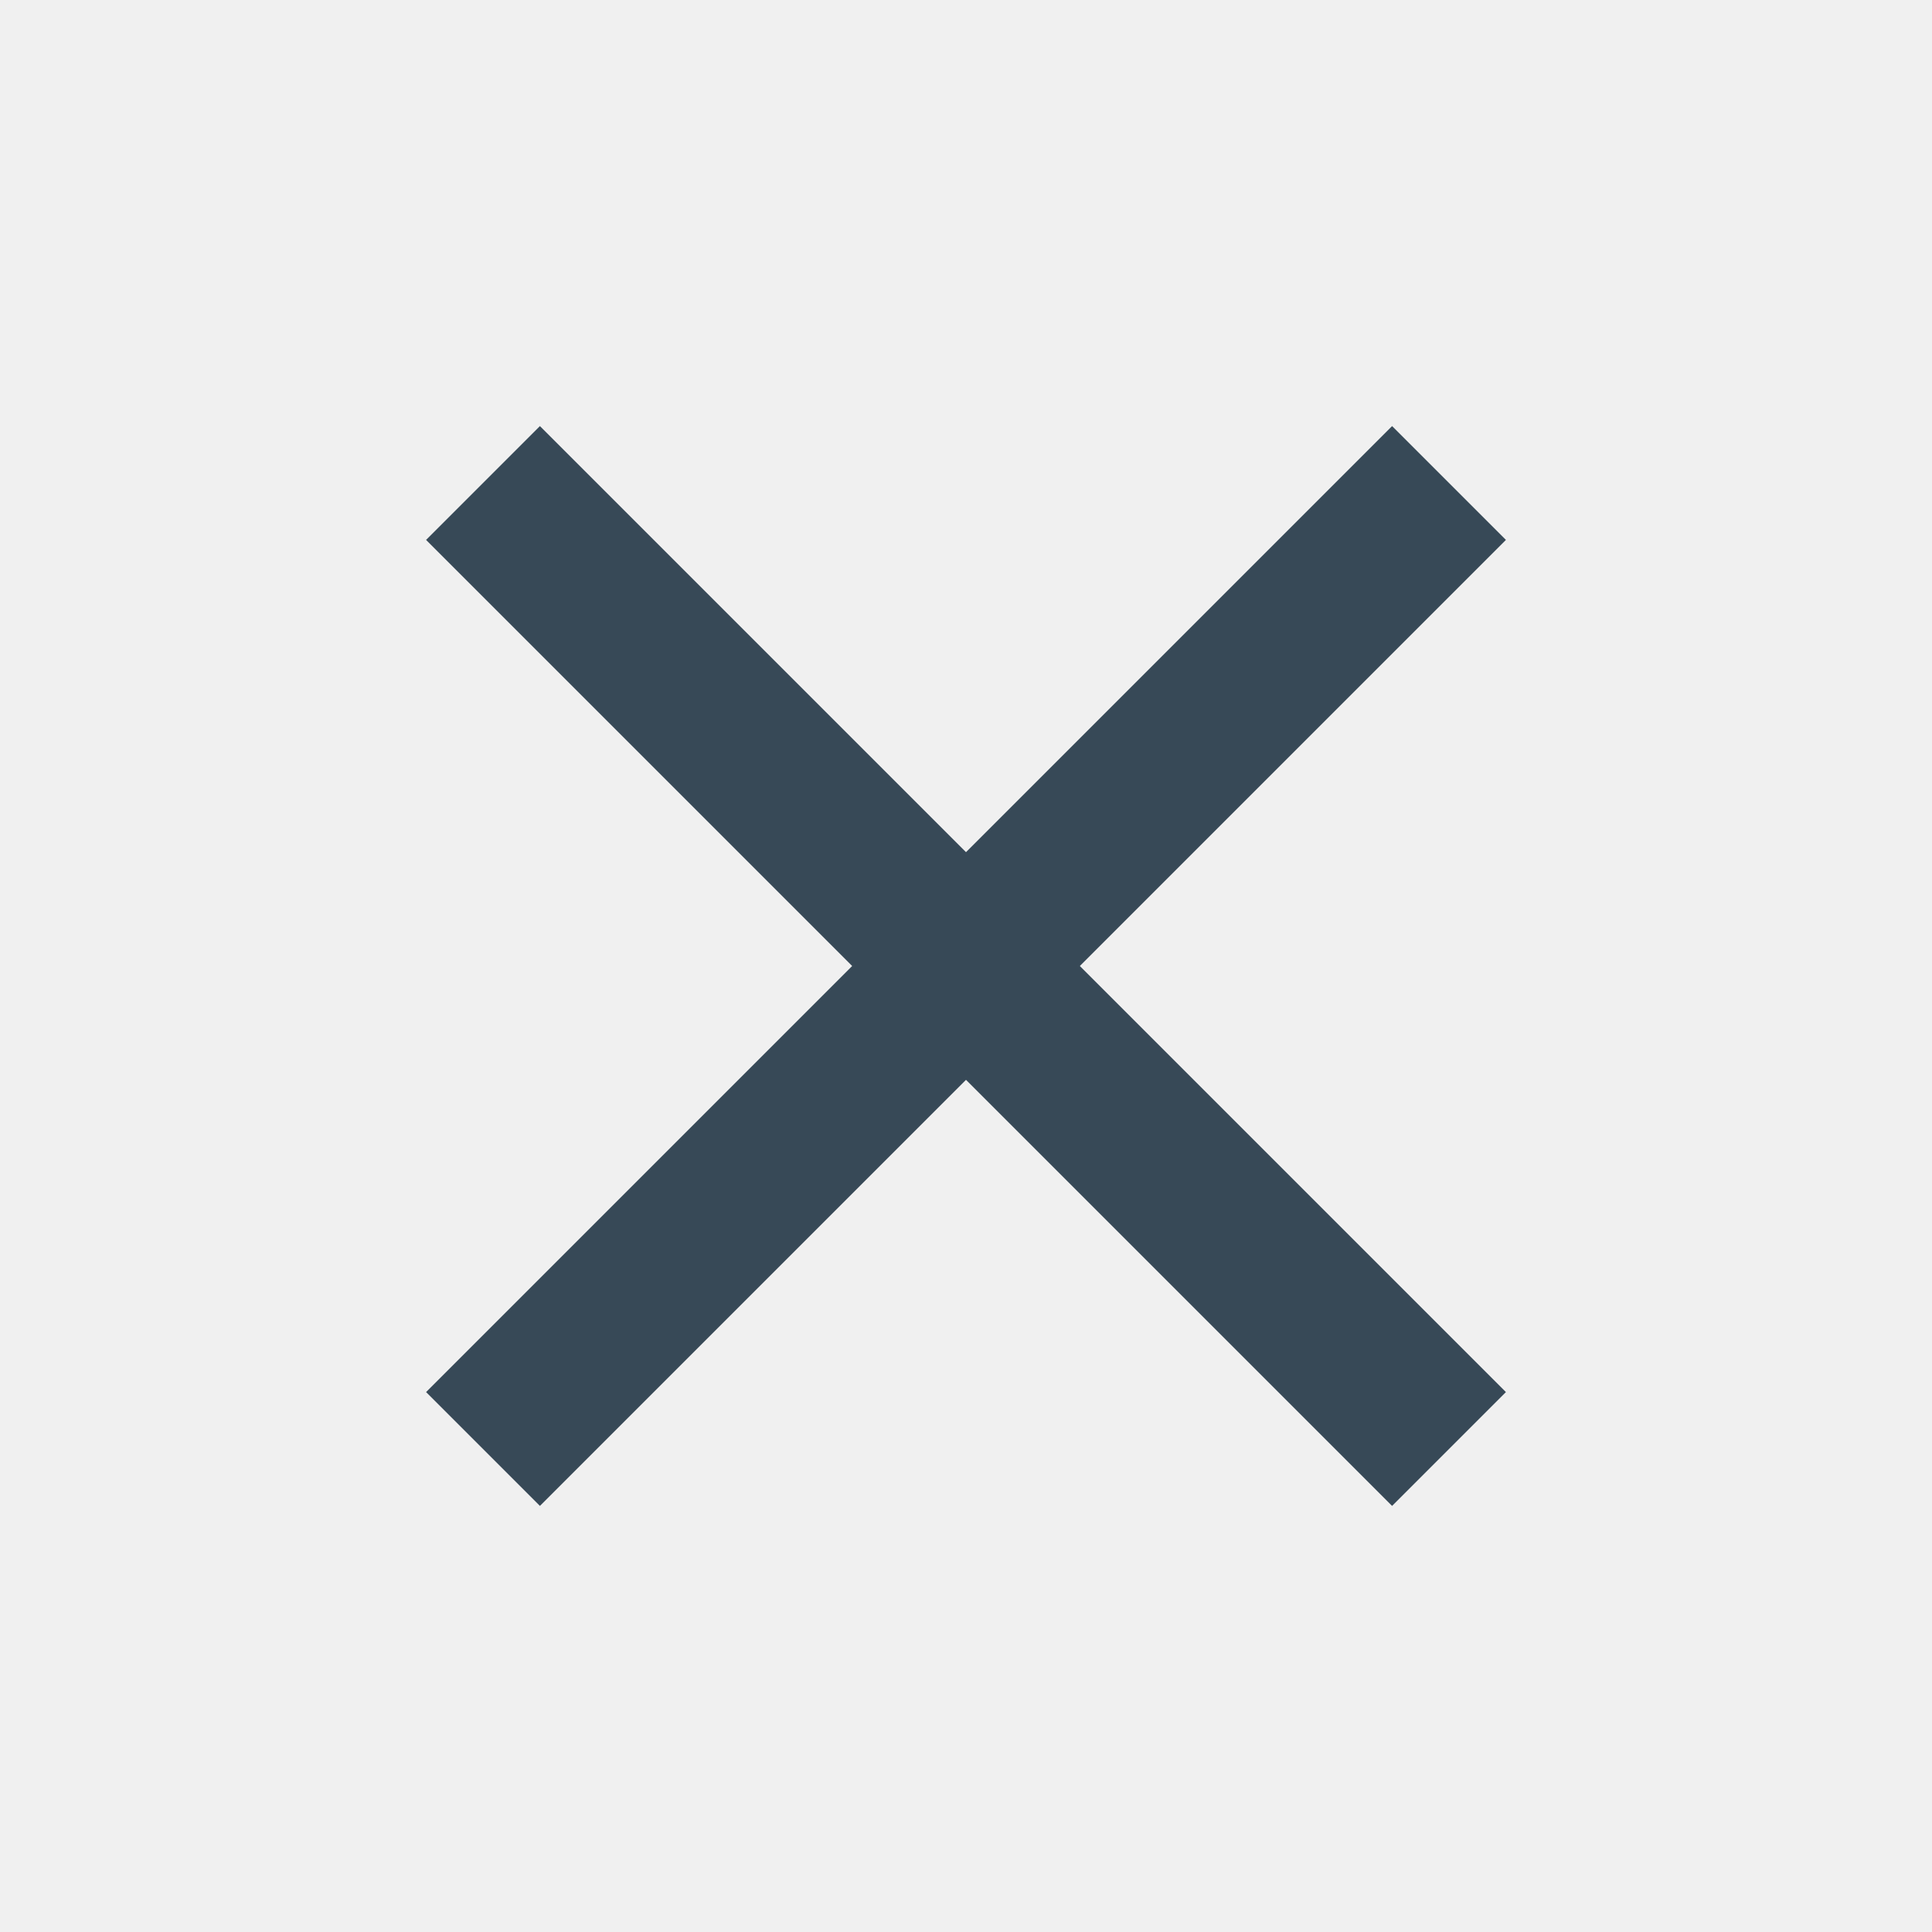
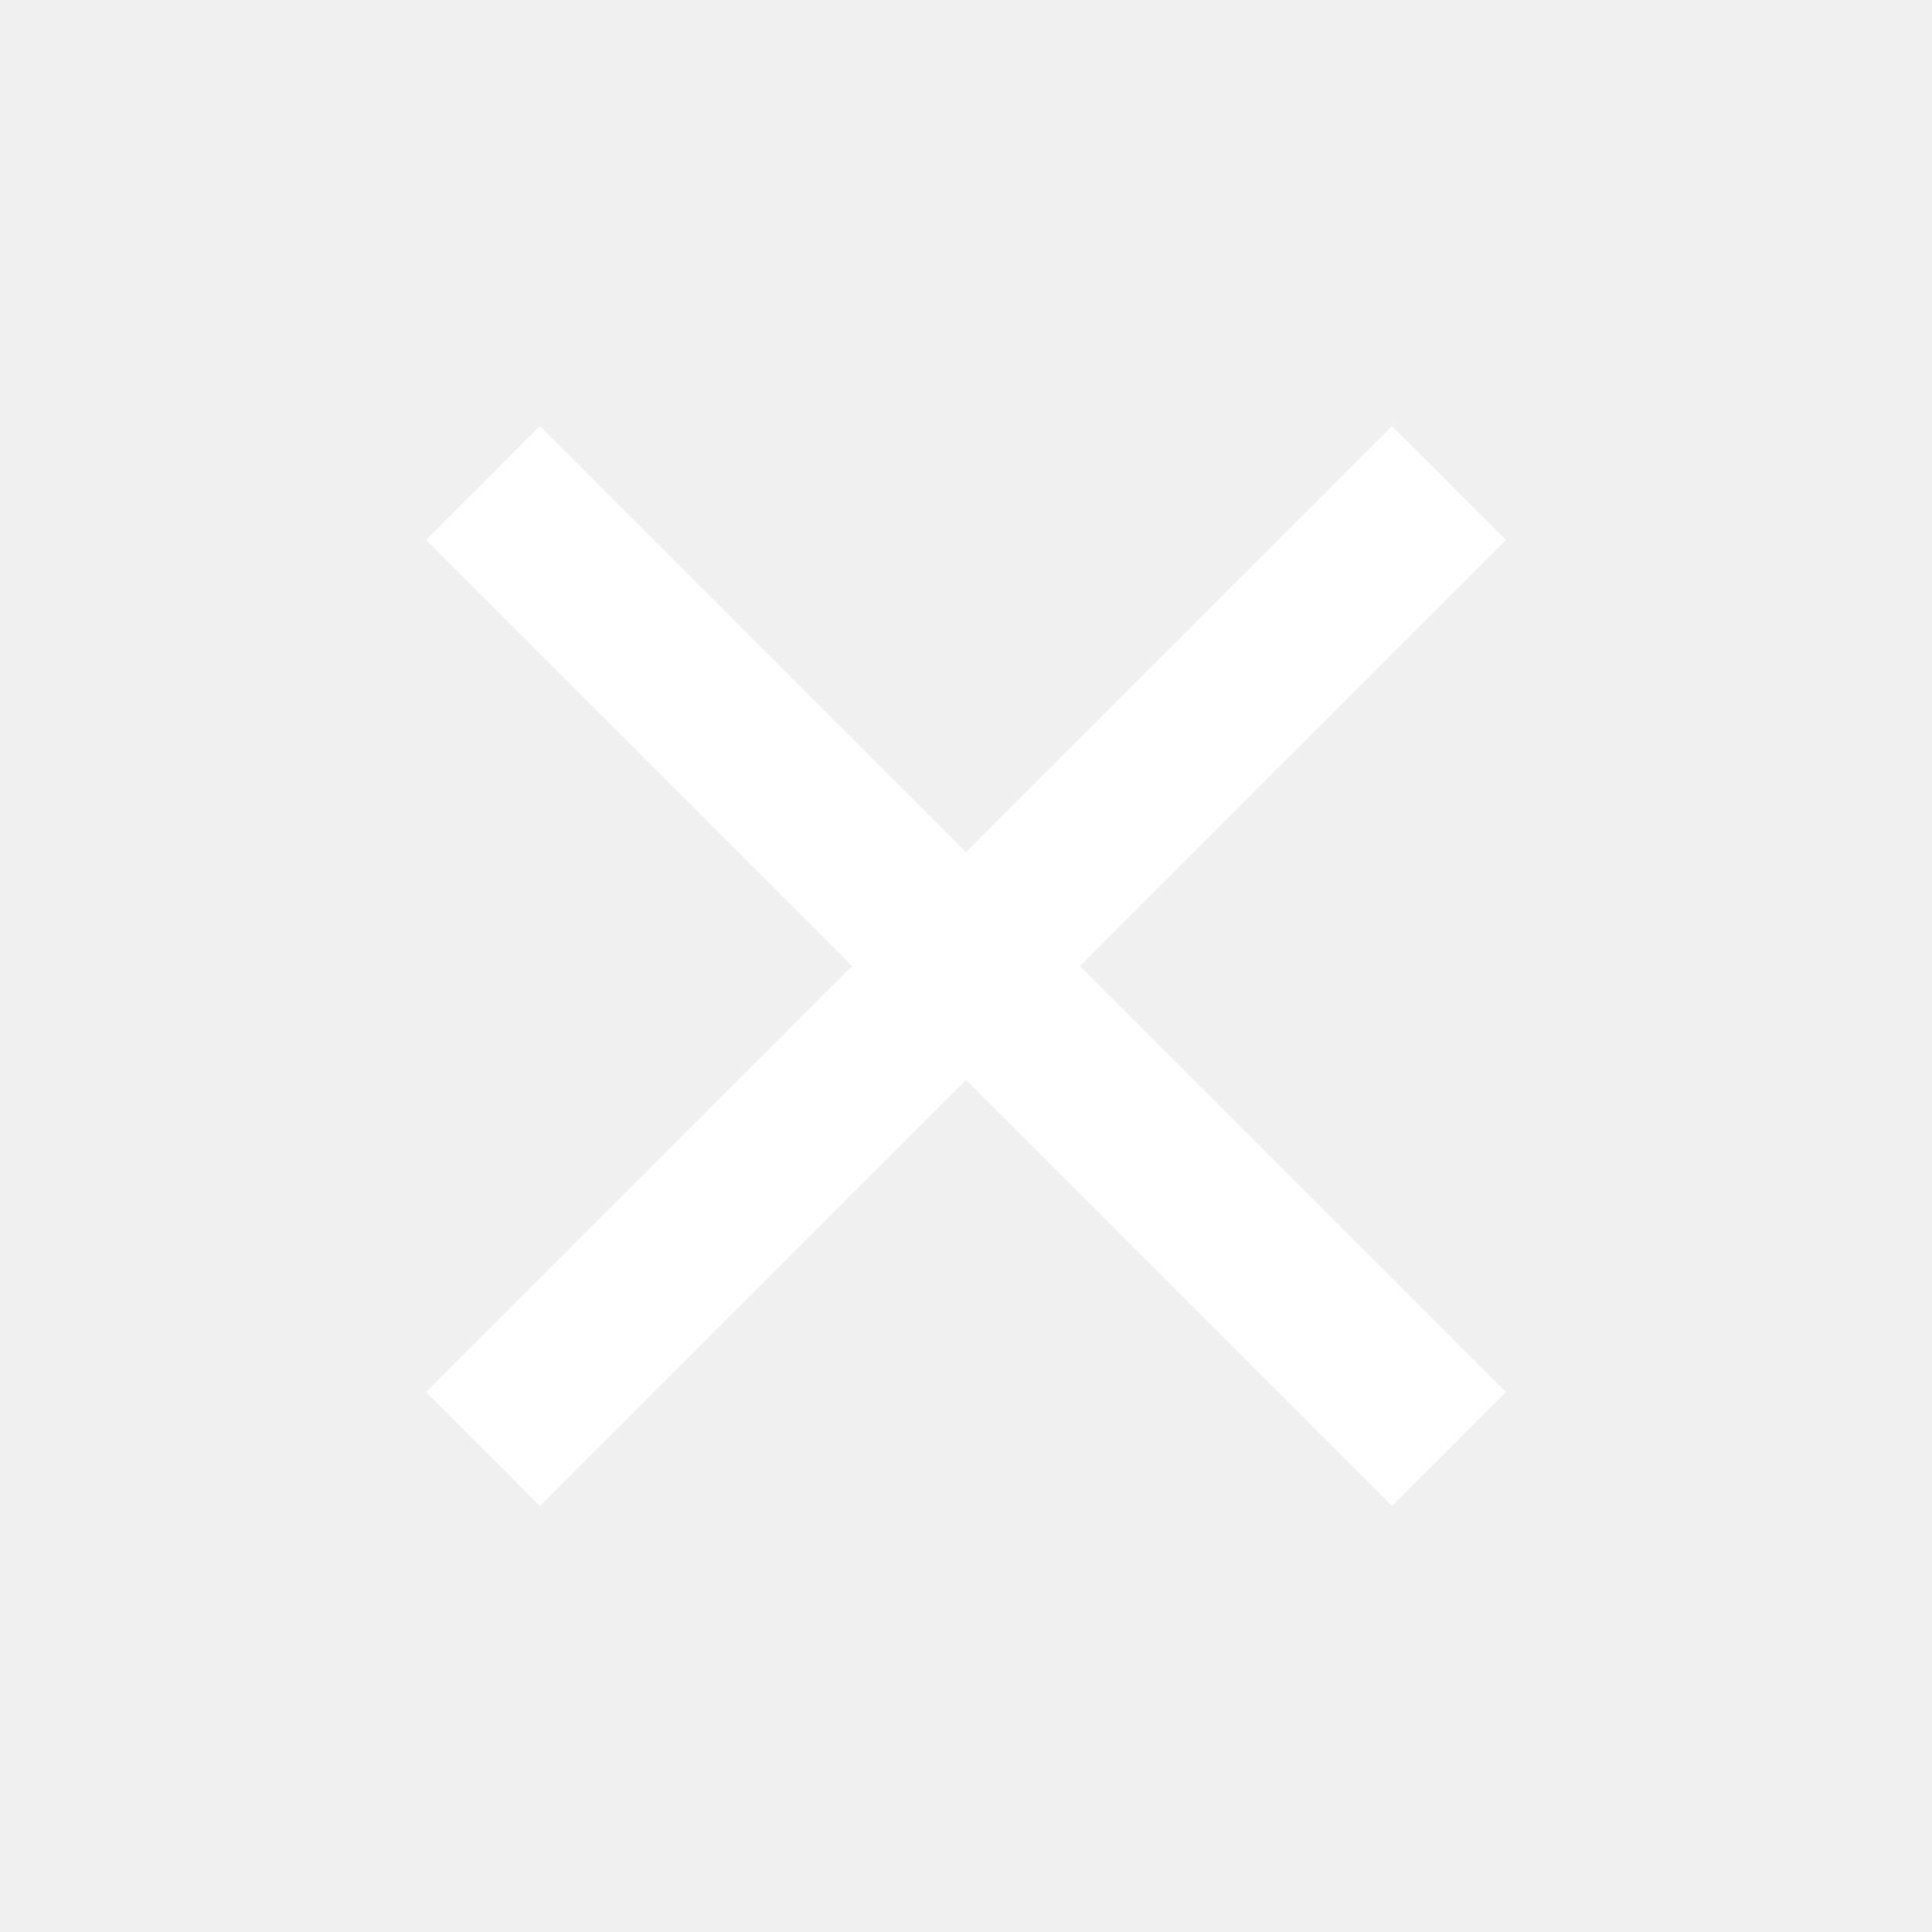
<svg xmlns="http://www.w3.org/2000/svg" width="24" height="24" viewBox="0 0 24 24" fill="none">
-   <path d="M18.707 6.707L17.293 5.293L12 10.586L6.707 5.293L5.293 6.707L10.586 12L5.293 17.293L6.707 18.707L12 13.414L17.293 18.707L18.707 17.293L13.414 12L18.707 6.707Z" fill="#374957" />
+   <path d="M18.707 6.707L17.293 5.293L12 10.586L6.707 5.293L5.293 6.707L10.586 12L5.293 17.293L6.707 18.707L12 13.414L17.293 18.707L18.707 17.293L13.414 12L18.707 6.707Z" fill="#fff" />
</svg>
